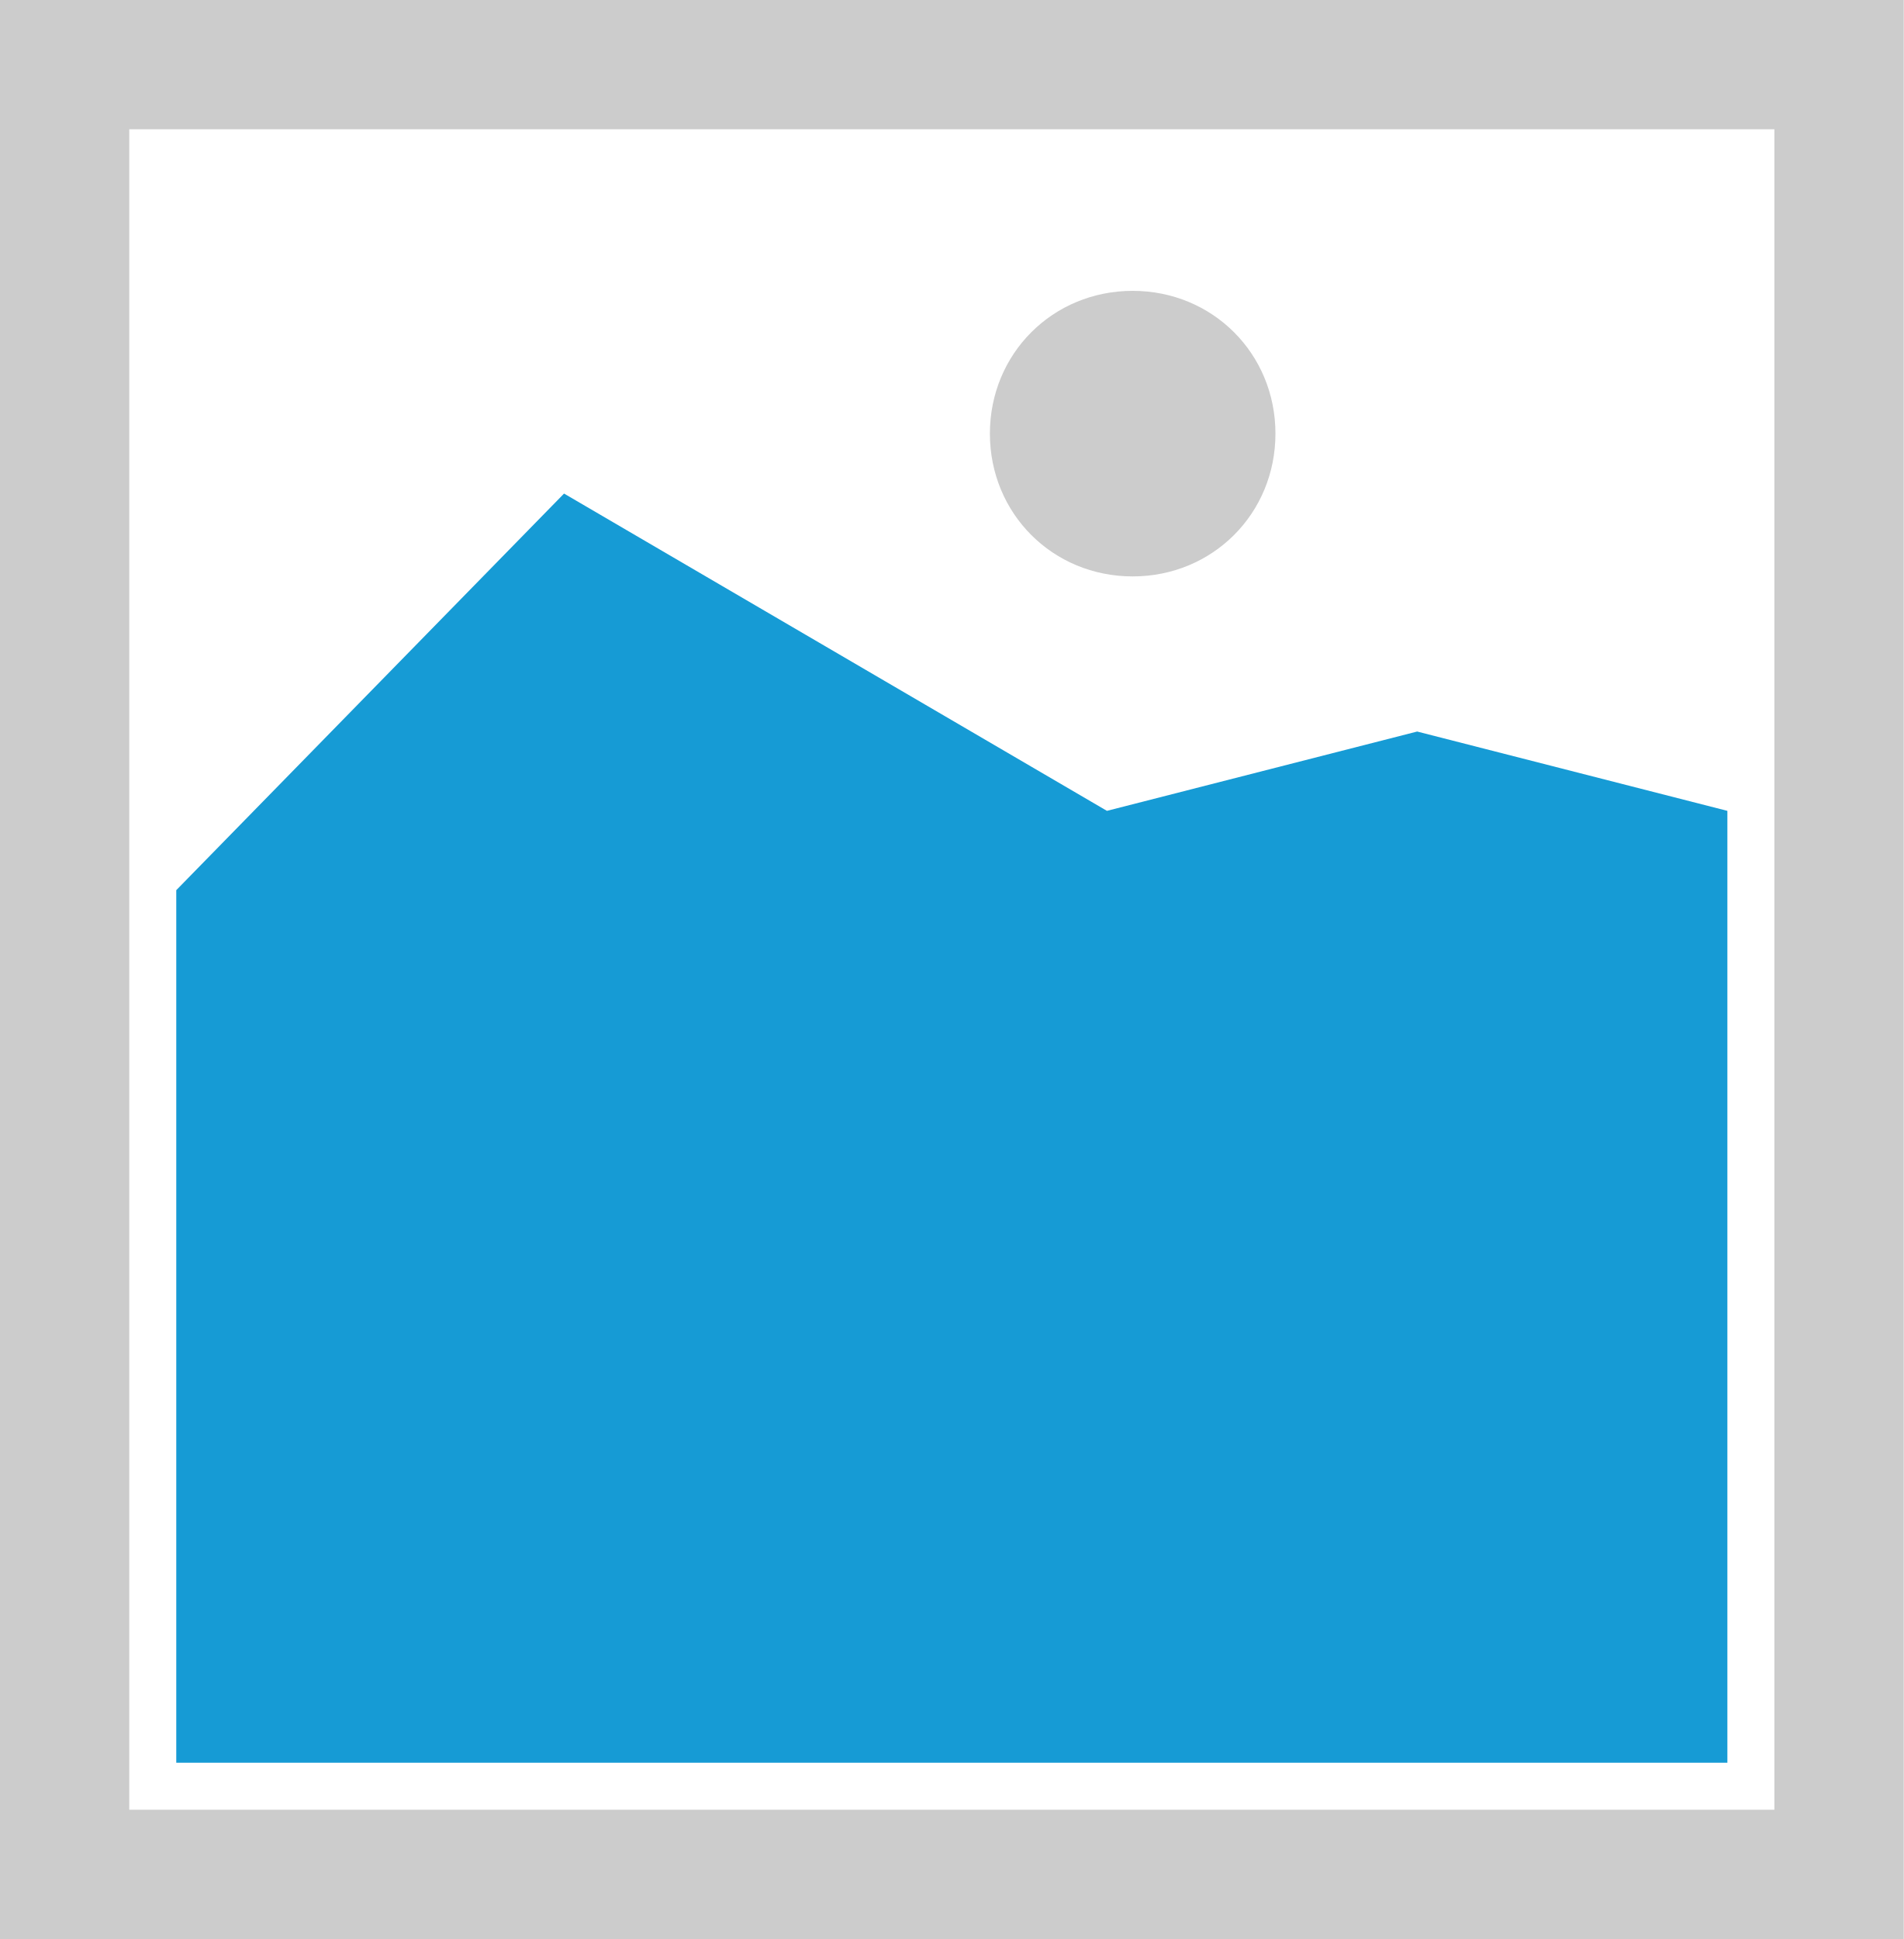
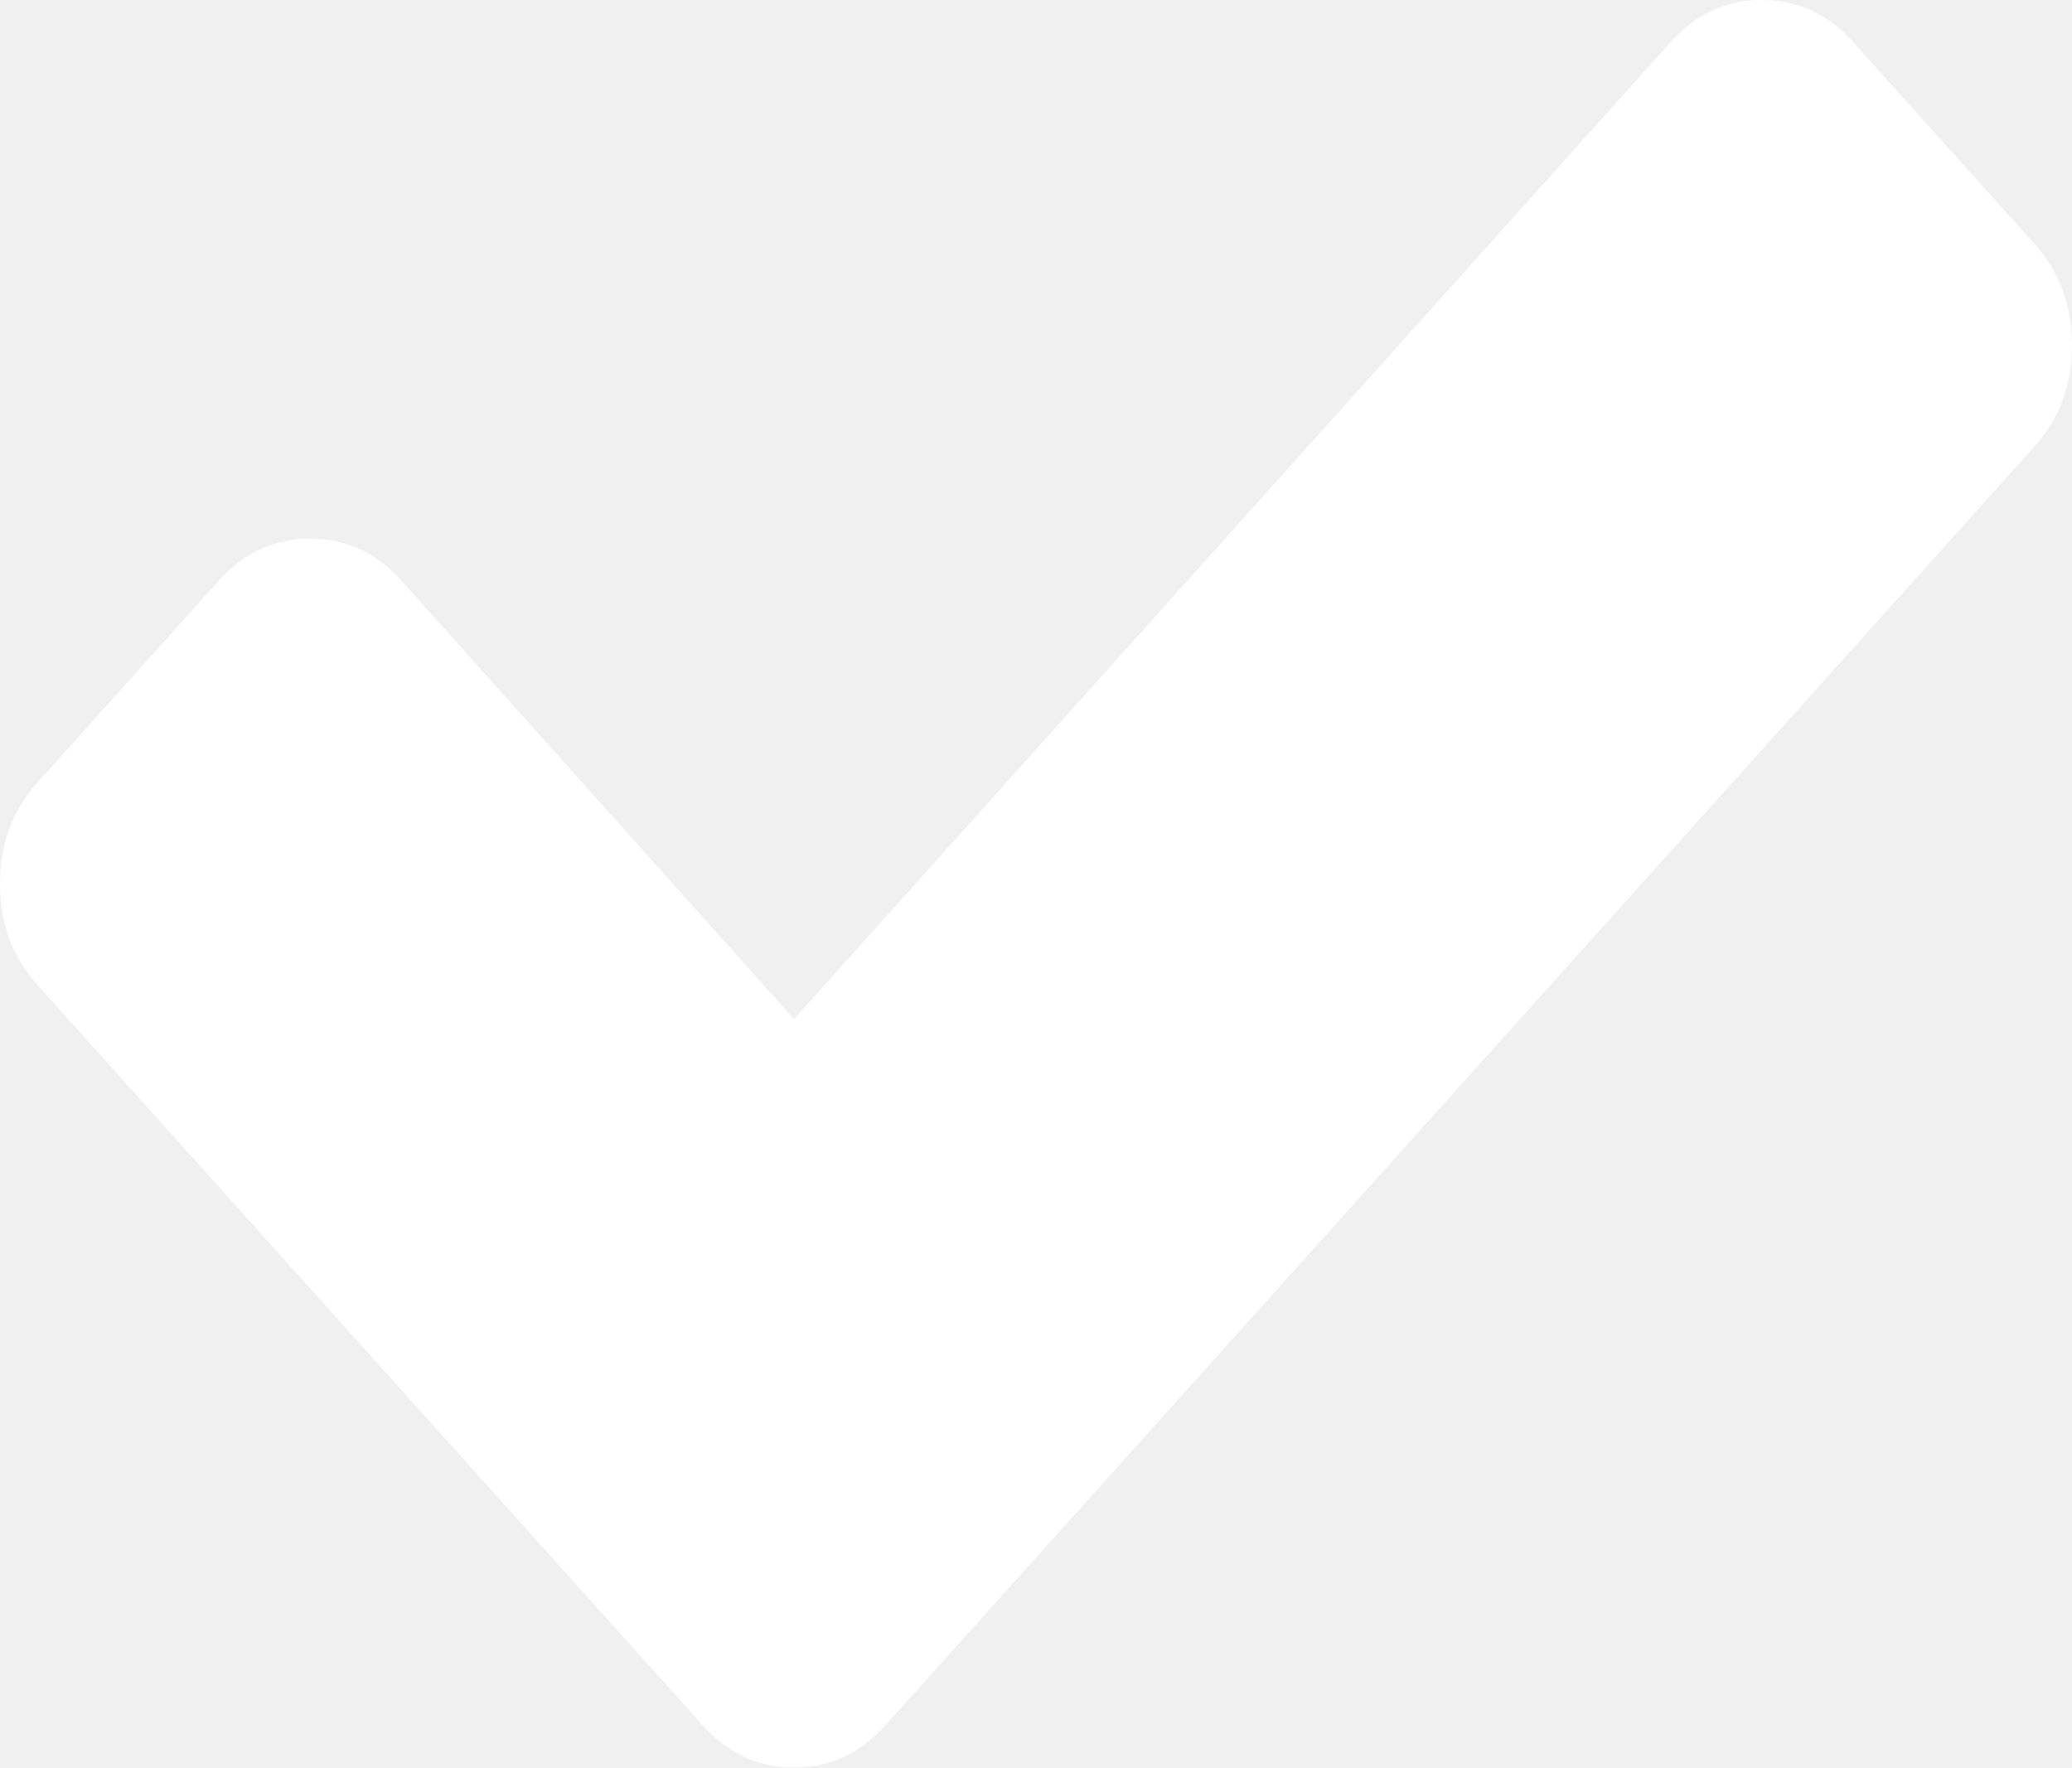
- <svg xmlns="http://www.w3.org/2000/svg" version="1.1" width="162px" height="165px">
-   <g transform="translate(-45 -499 )">
-     <path d="M 45 499  L 207 499  L 207 664  L 45 664  L 45 499  " fill-rule="nonzero" fill="#cccccc" stroke="none" />
-     <path d="M 56 510  L 196 510  L 196 653  L 56 653  L 56 510  " fill-rule="nonzero" fill="#ffffff" stroke="none" />
-     <path d="M 141.39 548.05  C 134.586 548.05  129.24 542.704  129.24 535.9  C 129.24 529.096  134.586 523.75  141.39 523.75  C 148.194 523.75  153.54 529.096  153.54 535.9  C 153.54 542.704  148.194 548.05  141.39 548.05  " fill-rule="nonzero" fill="#cccccc" stroke="none" />
-     <path d="M 60 649  L 60 574.75  L 93 541  L 139.2 568  L 165.6 561.25  L 192 568  L 192 649  L 60 649  " fill-rule="nonzero" fill="#169bd5" stroke="none" />
+ <svg xmlns="http://www.w3.org/2000/svg" version="1.1" width="34px" height="29px">
+   <g transform="translate(-440 -503 )">
+     <path d="M 33.386 4.003  C 33.795 4.459  34 5.012  34 5.663  C 34 6.314  33.795 6.868  33.386 7.323  L 17.505 24.997  L 14.521 28.316  C 14.112 28.772  13.615 29  13.03 29  C 12.445 29  11.948 28.772  11.538 28.316  L 8.555 24.997  L 0.614 16.16  C 0.205 15.704  0 15.151  0 14.5  C 0 13.849  0.205 13.296  0.614 12.84  L 3.597 9.52  C 4.007 9.065  4.504 8.837  5.089 8.837  C 5.674 8.837  6.171 9.065  6.581 9.52  L 13.03 16.721  L 27.419 0.684  C 27.829 0.228  28.326 0  28.911 0  C 29.496 0  29.993 0.228  30.403 0.684  L 33.386 4.003  Z " fill-rule="nonzero" fill="#ffffff" stroke="none" transform="matrix(1 0 0 1 440 503 )" />
  </g>
</svg>
